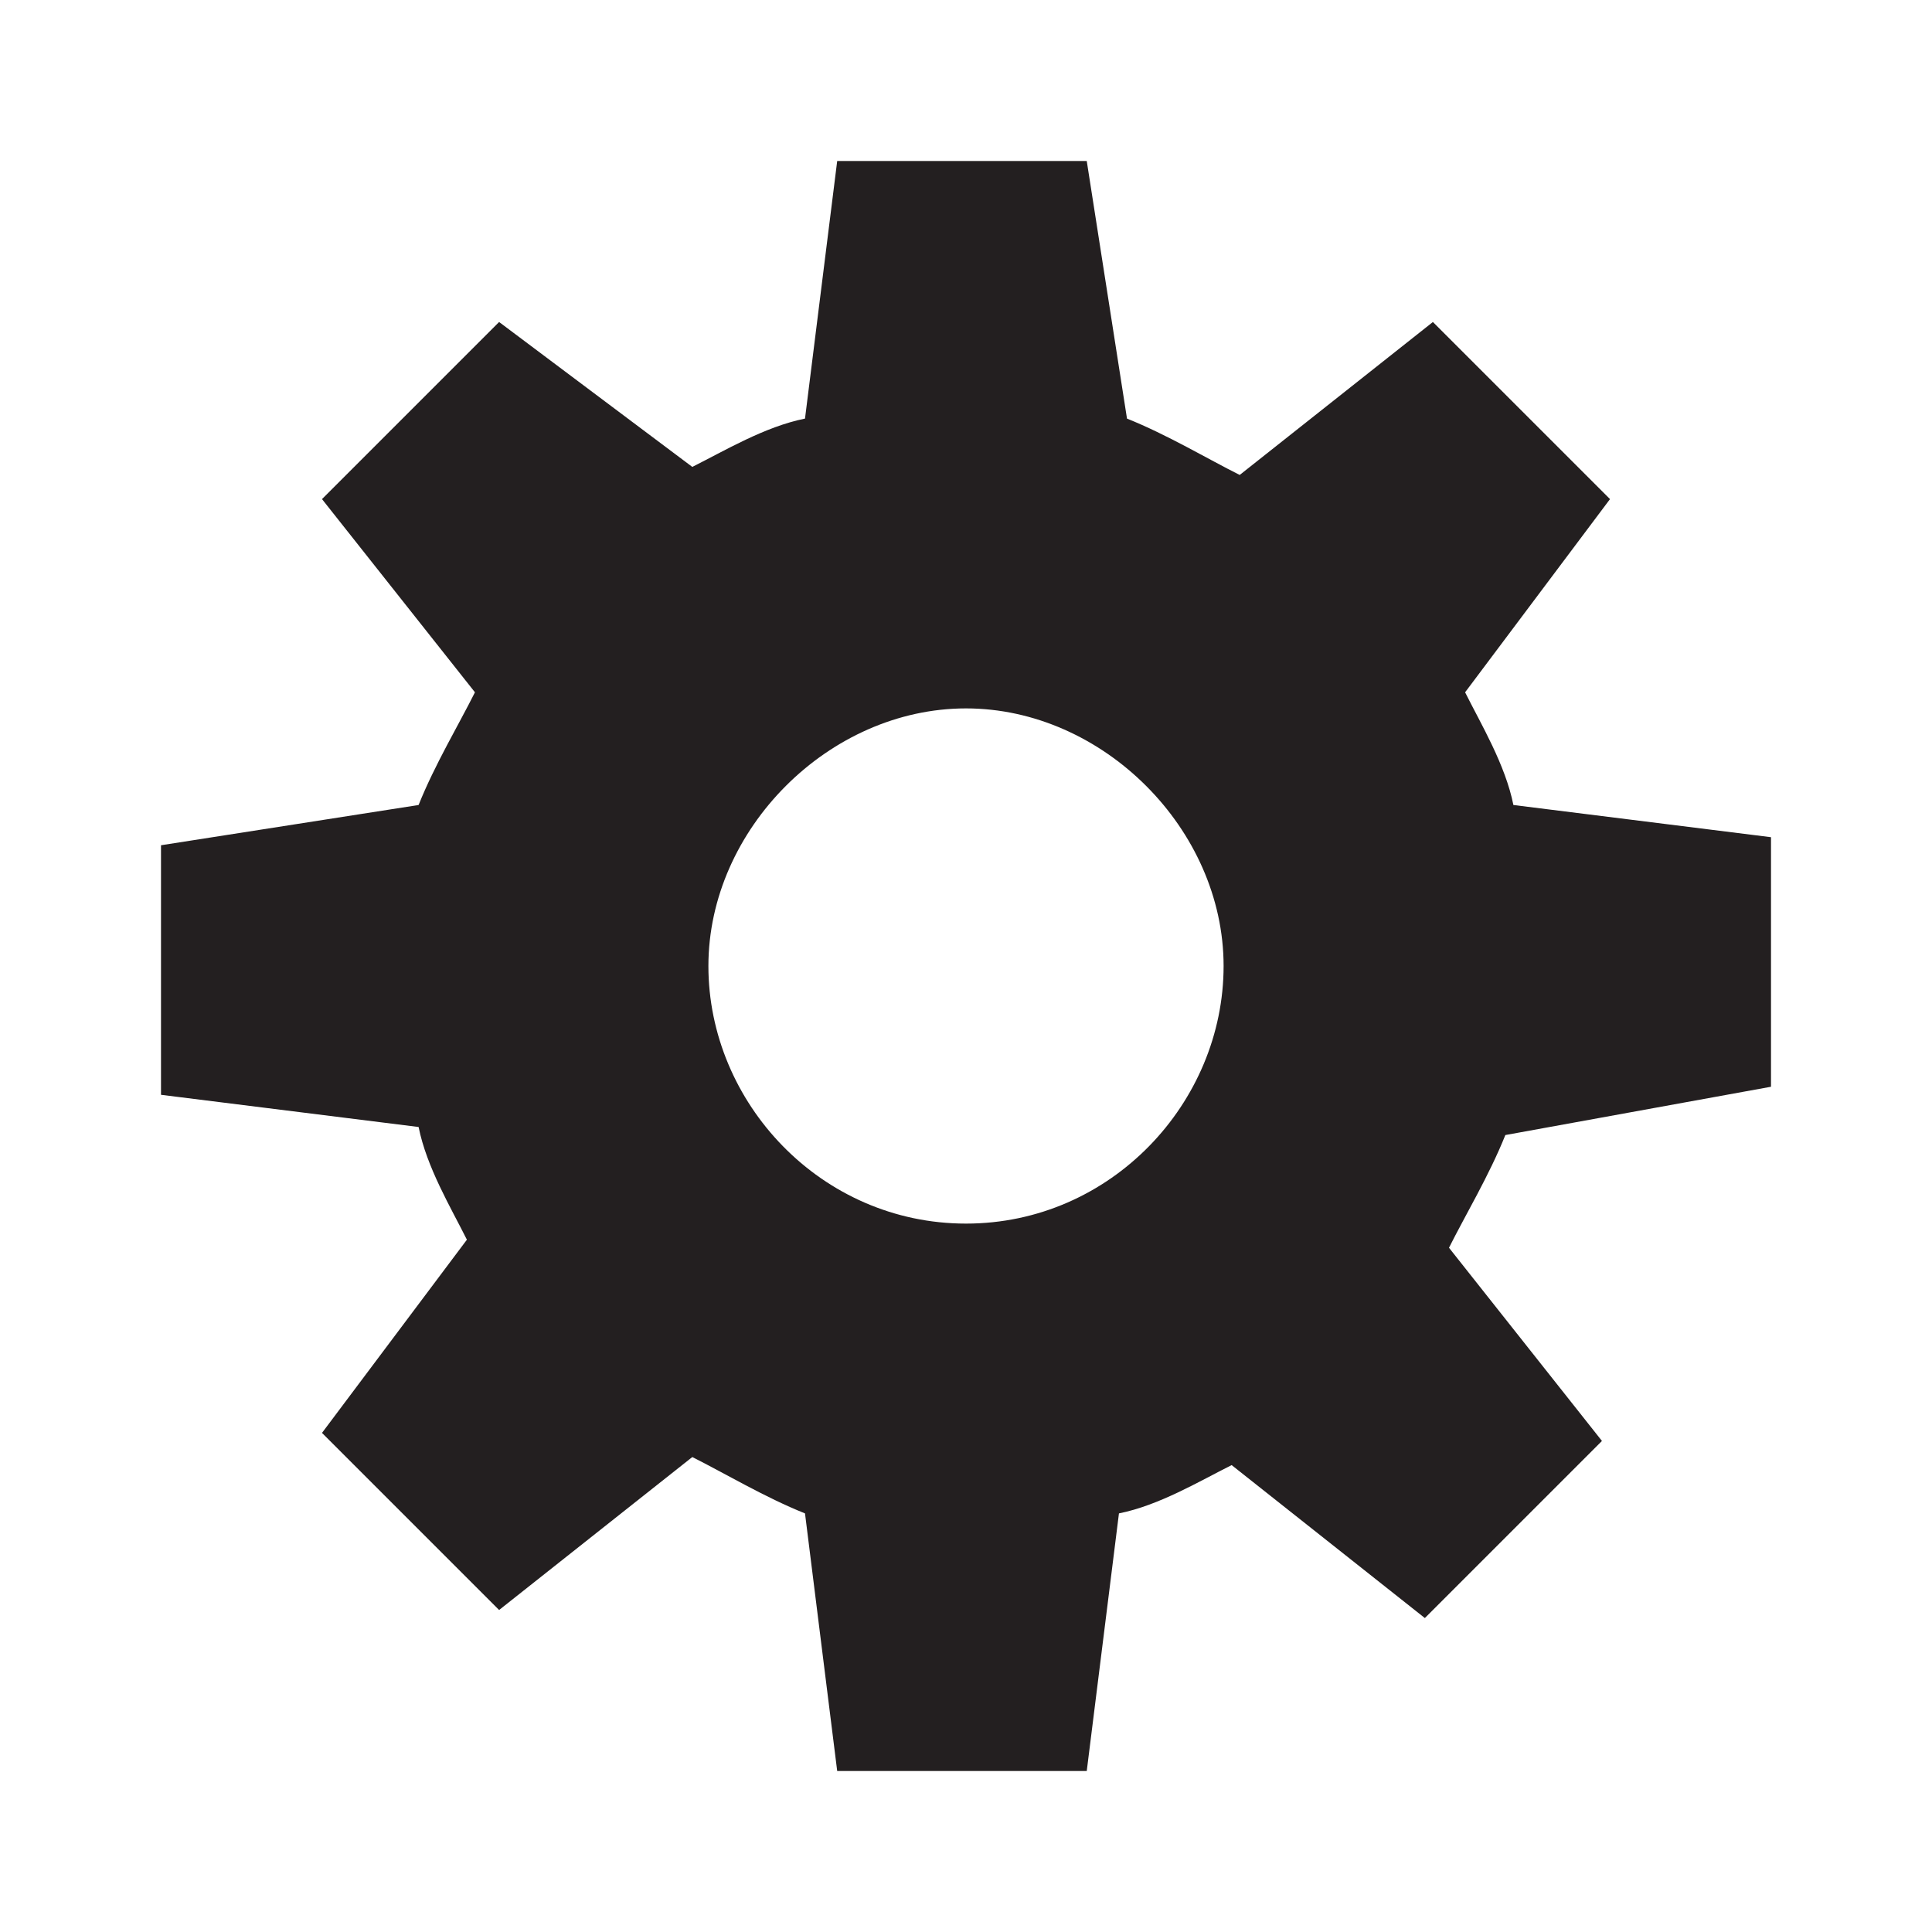
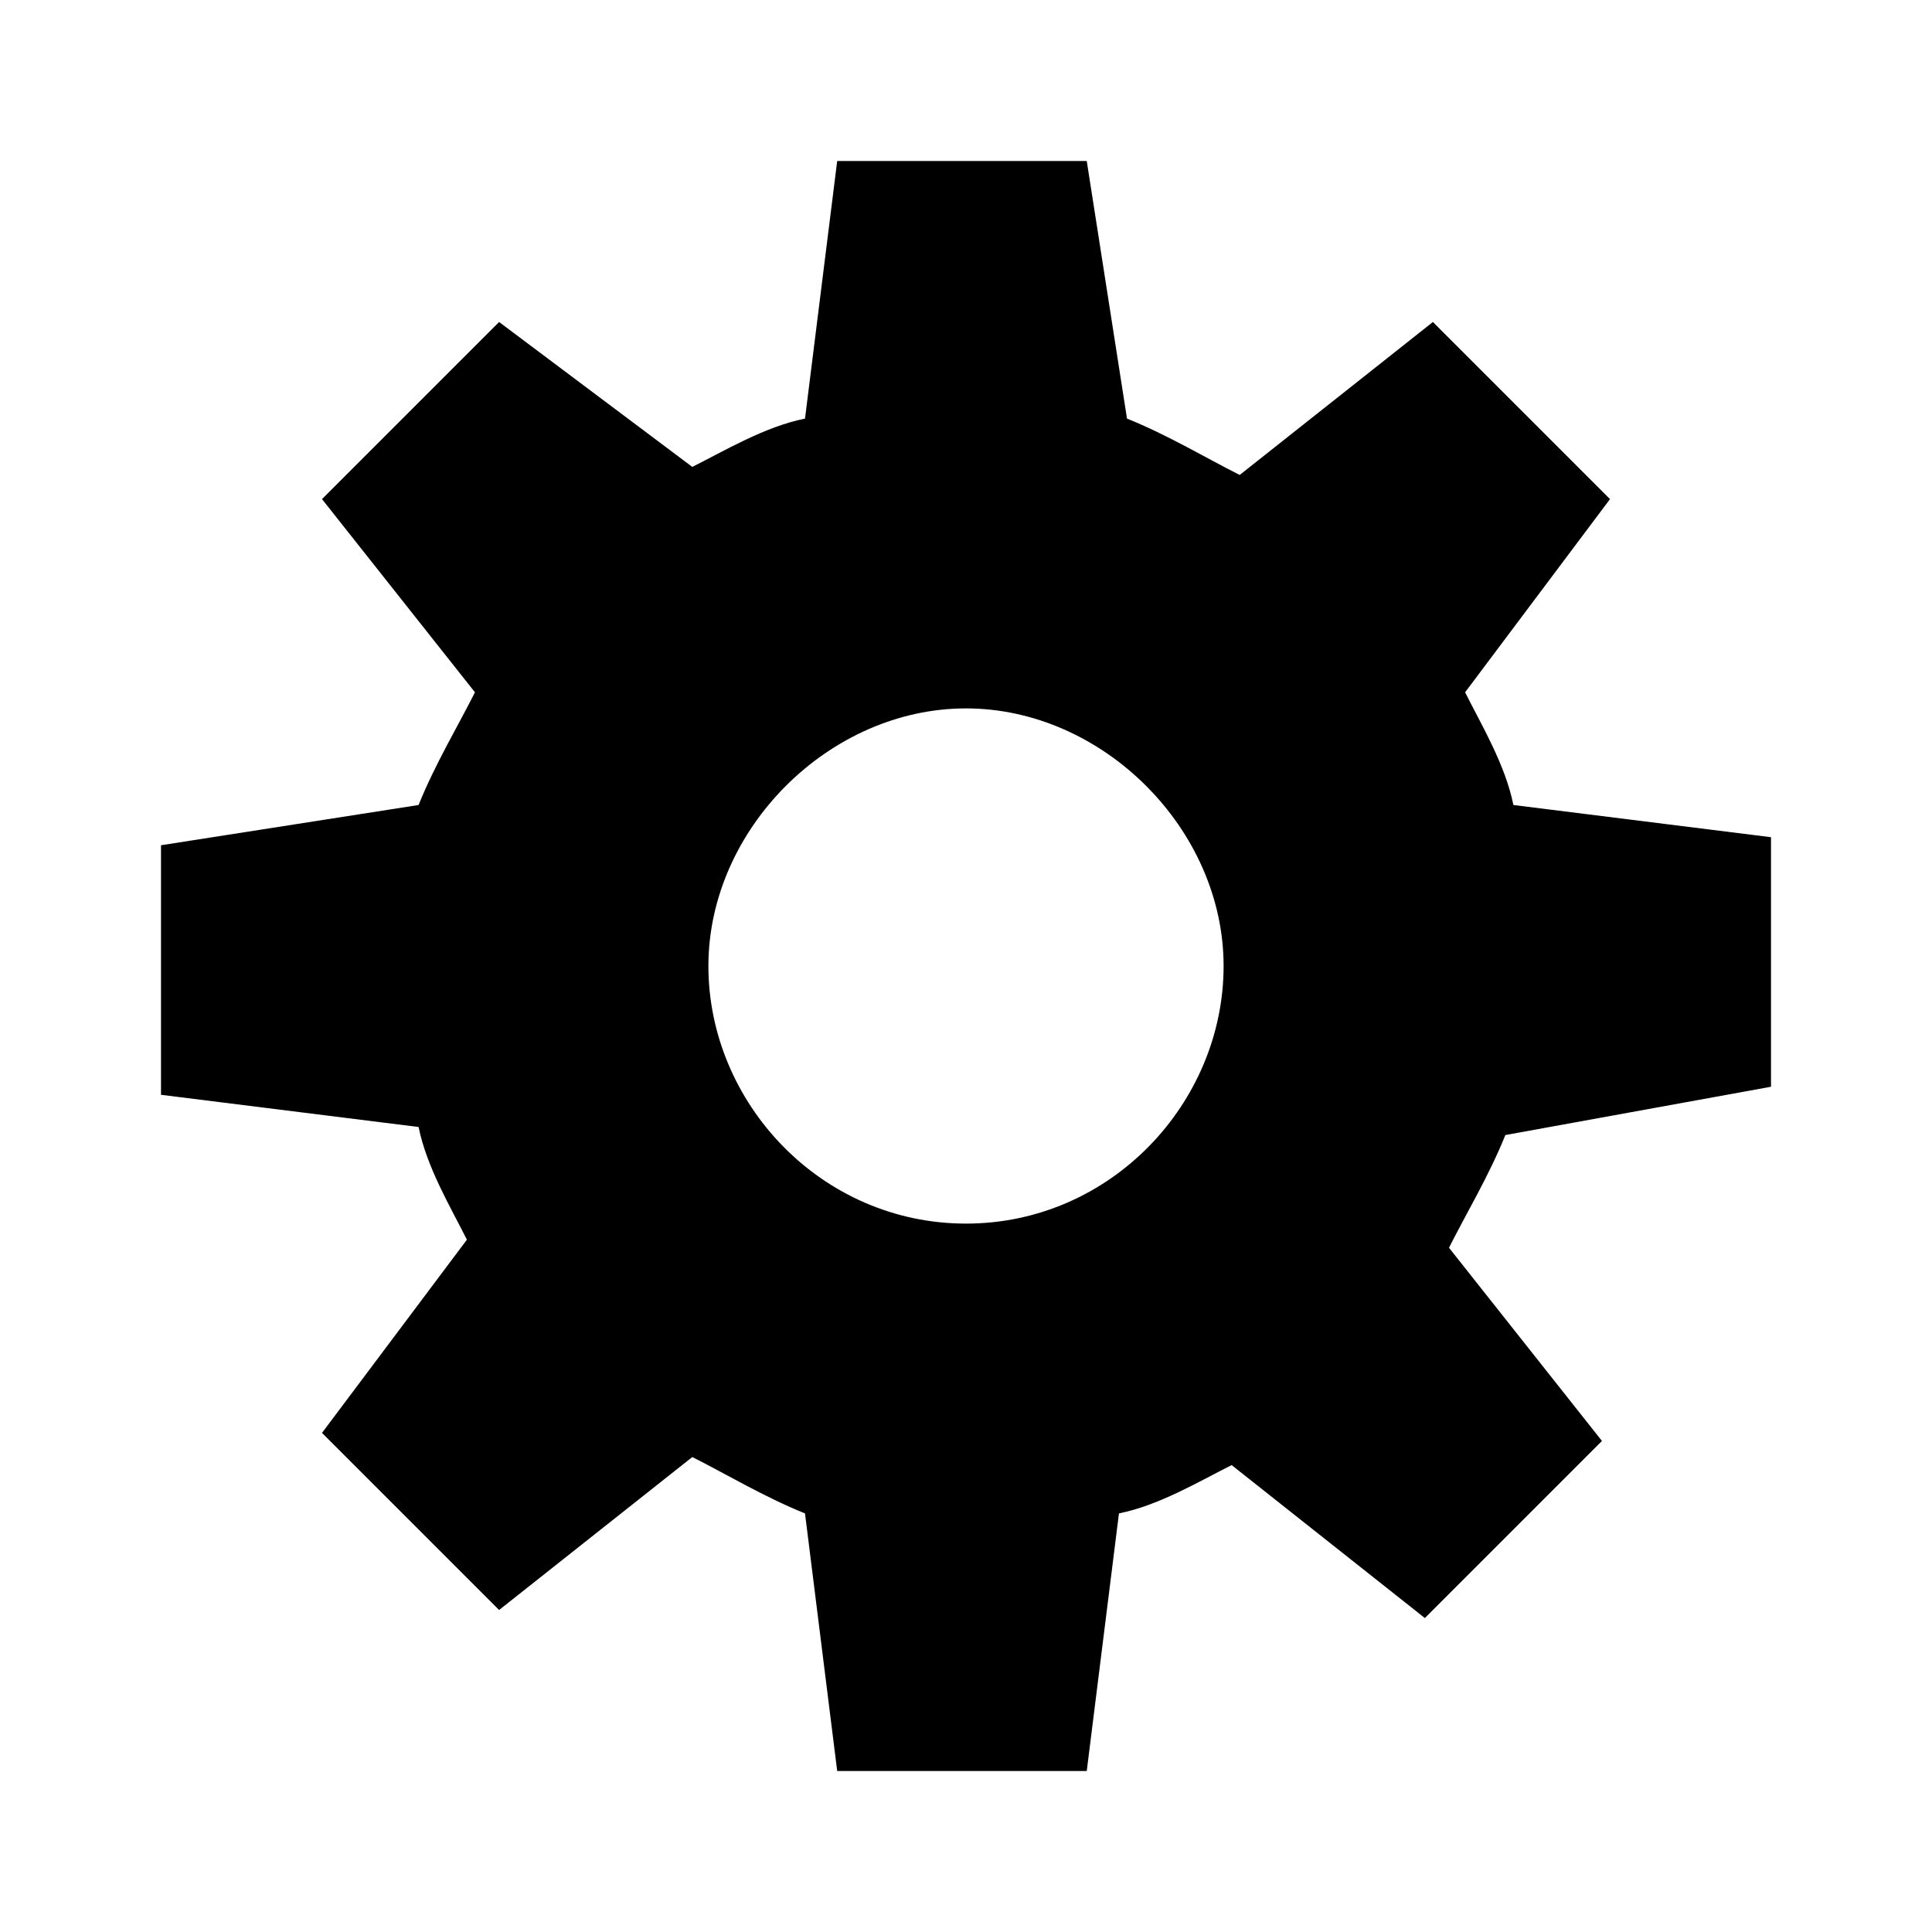
<svg xmlns="http://www.w3.org/2000/svg" viewBox="0 0 24 24">
-   <path fill="#231F20" d="M22 13.5v-3.1l-3.2-.4c-.1-.5-.4-1-.6-1.4L20 6.2 17.8 4l-2.4 1.9c-.4-.2-.9-.5-1.4-.7L13.5 2h-3.1L10 5.2c-.5.1-1 .4-1.4.6L6.2 4 4 6.2l1.9 2.4c-.2.4-.5.9-.7 1.4l-3.2.5v3.1l3.2.4c.1.5.4 1 .6 1.4L4 17.8 6.2 20l2.4-1.9c.4.2.9.5 1.4.7l.4 3.2h3.1l.4-3.2c.5-.1 1-.4 1.4-.6l2.4 1.9 2.2-2.2-1.9-2.4c.2-.4.5-.9.7-1.4l3.3-.6zm-10 1.7c-1.8 0-3.2-1.5-3.2-3.2s1.5-3.2 3.2-3.2 3.2 1.5 3.2 3.2-1.4 3.2-3.2 3.2z" />
+   <path d="M22 13.5v-3.1l-3.2-.4c-.1-.5-.4-1-.6-1.4L20 6.2 17.8 4l-2.4 1.9c-.4-.2-.9-.5-1.4-.7L13.5 2h-3.1L10 5.2c-.5.1-1 .4-1.4.6L6.2 4 4 6.2l1.9 2.4c-.2.4-.5.9-.7 1.4l-3.2.5v3.1l3.2.4c.1.5.4 1 .6 1.4L4 17.8 6.2 20l2.4-1.9c.4.2.9.5 1.4.7l.4 3.2h3.1l.4-3.2c.5-.1 1-.4 1.4-.6l2.4 1.9 2.2-2.2-1.9-2.4c.2-.4.5-.9.7-1.4l3.3-.6zm-10 1.7c-1.8 0-3.2-1.5-3.2-3.2s1.5-3.2 3.2-3.2 3.2 1.5 3.2 3.2-1.4 3.2-3.2 3.2z" />
</svg>
